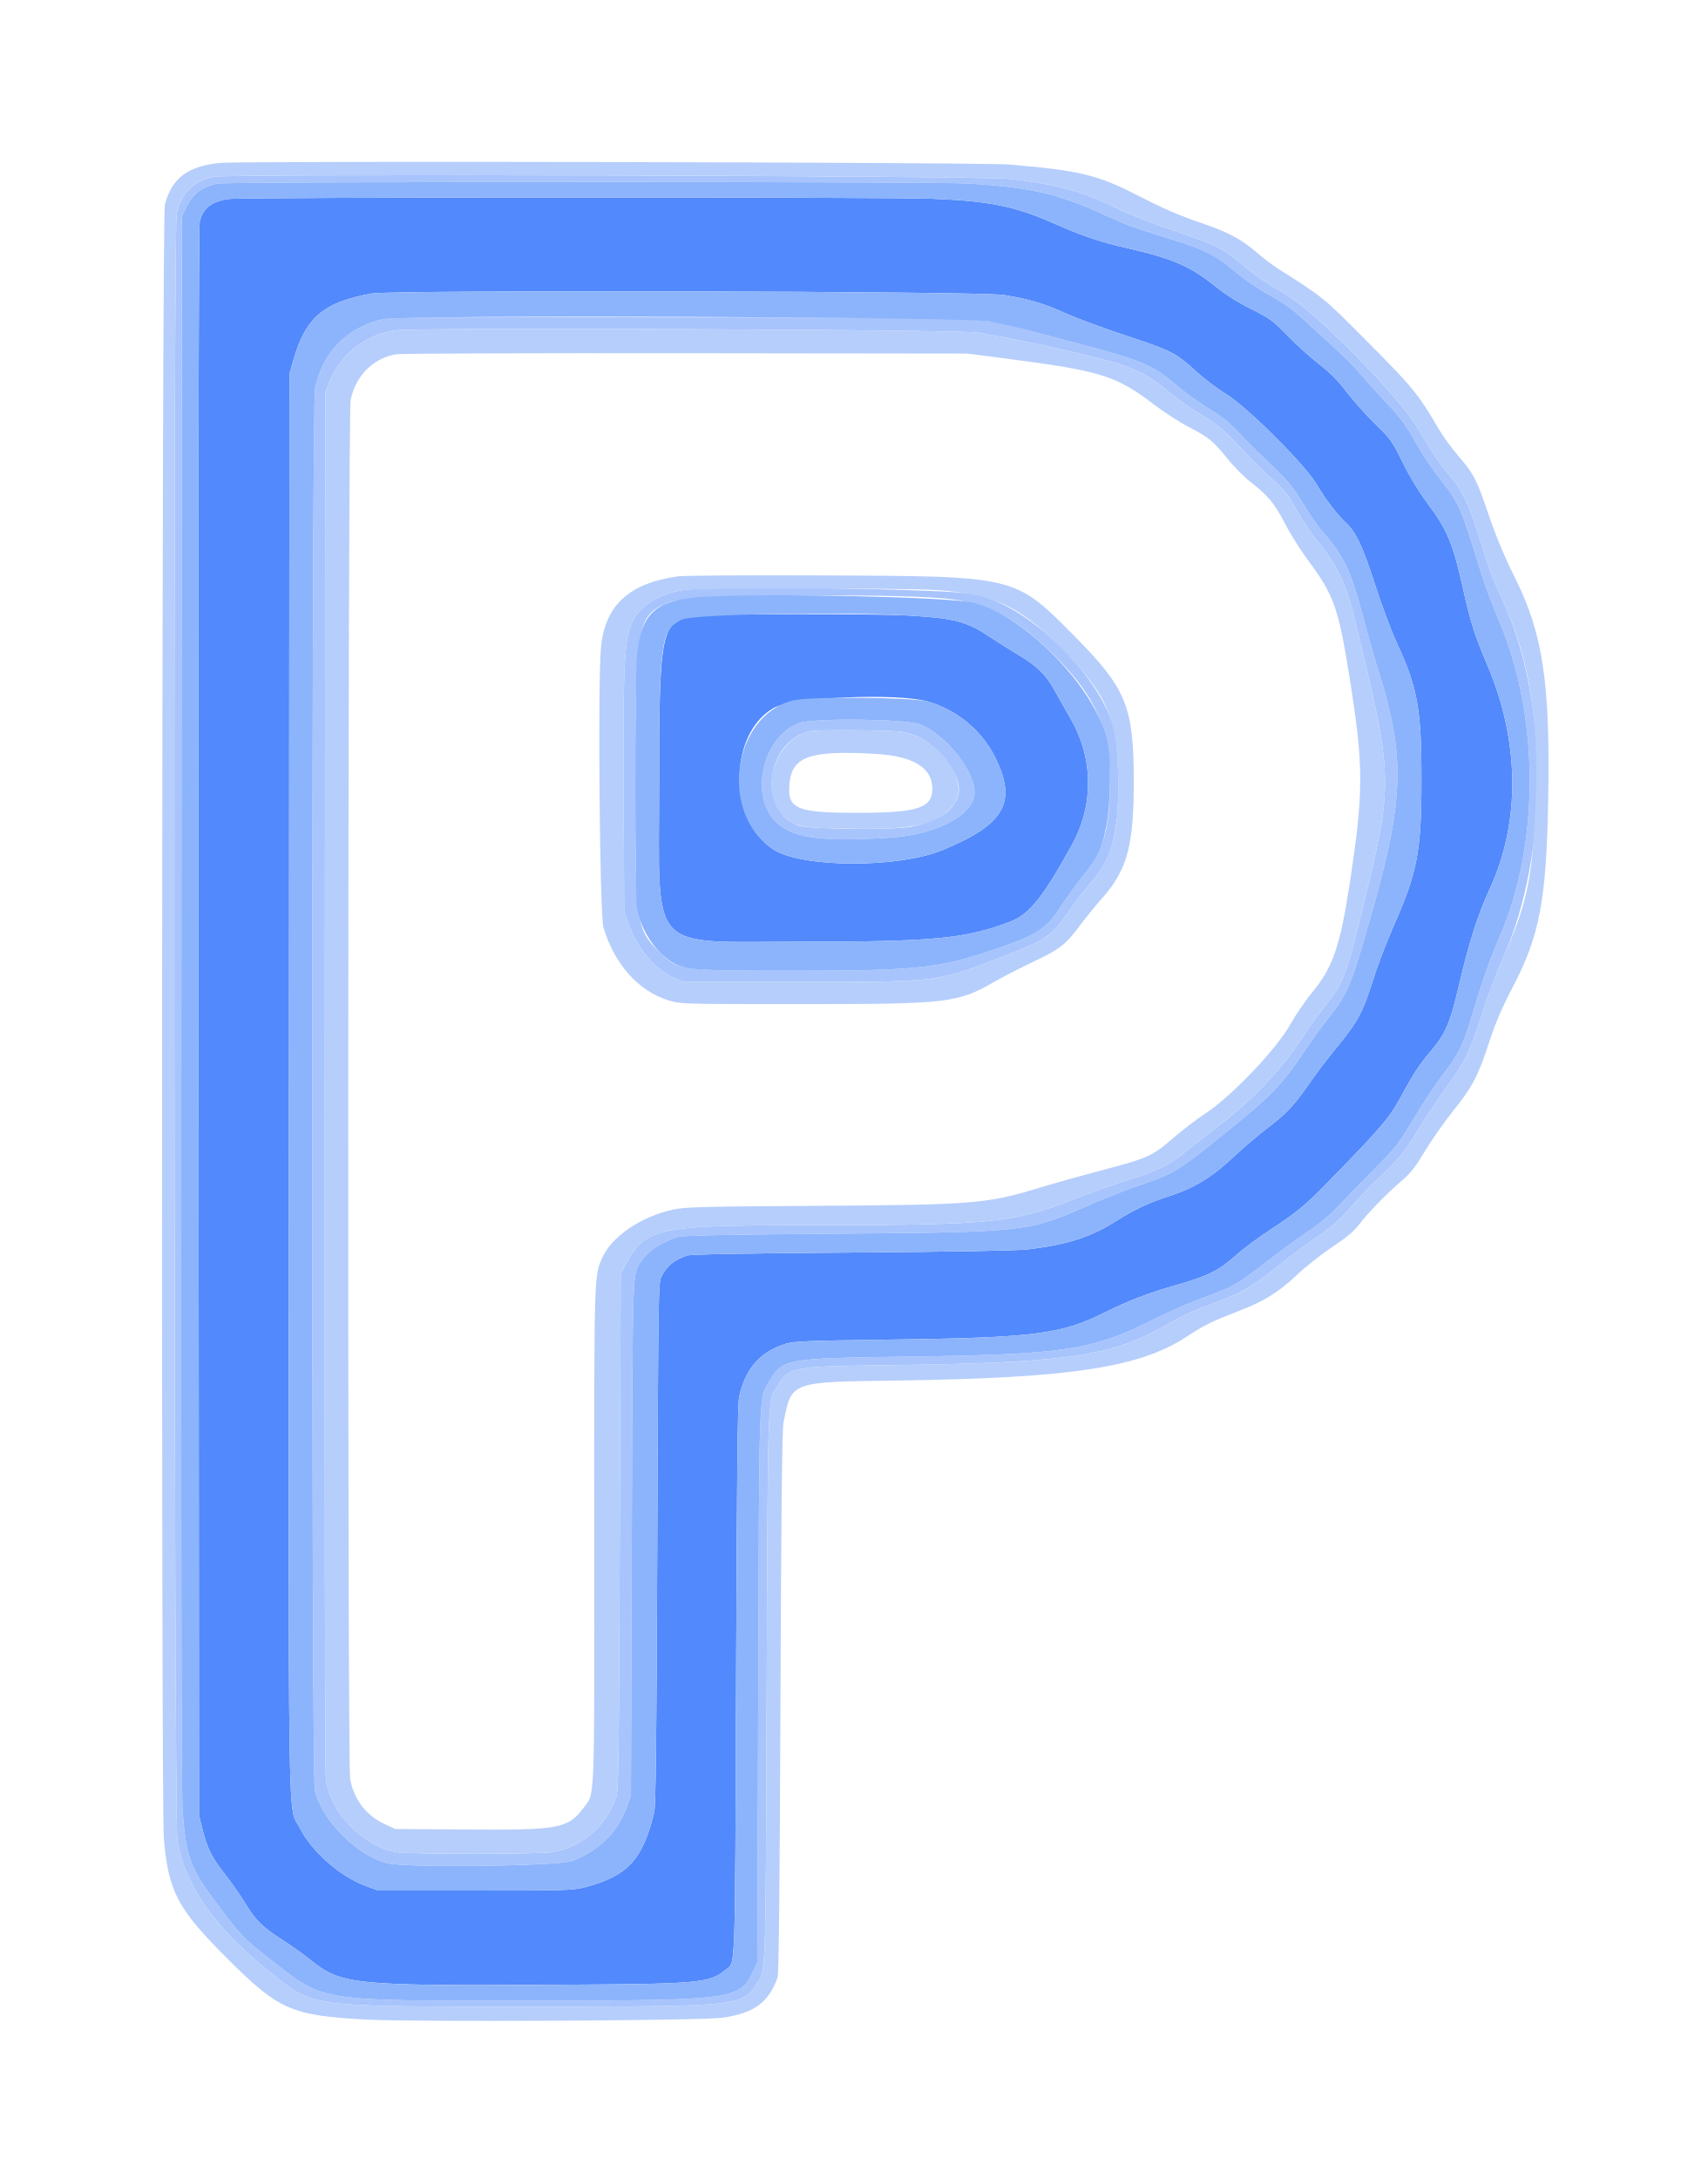
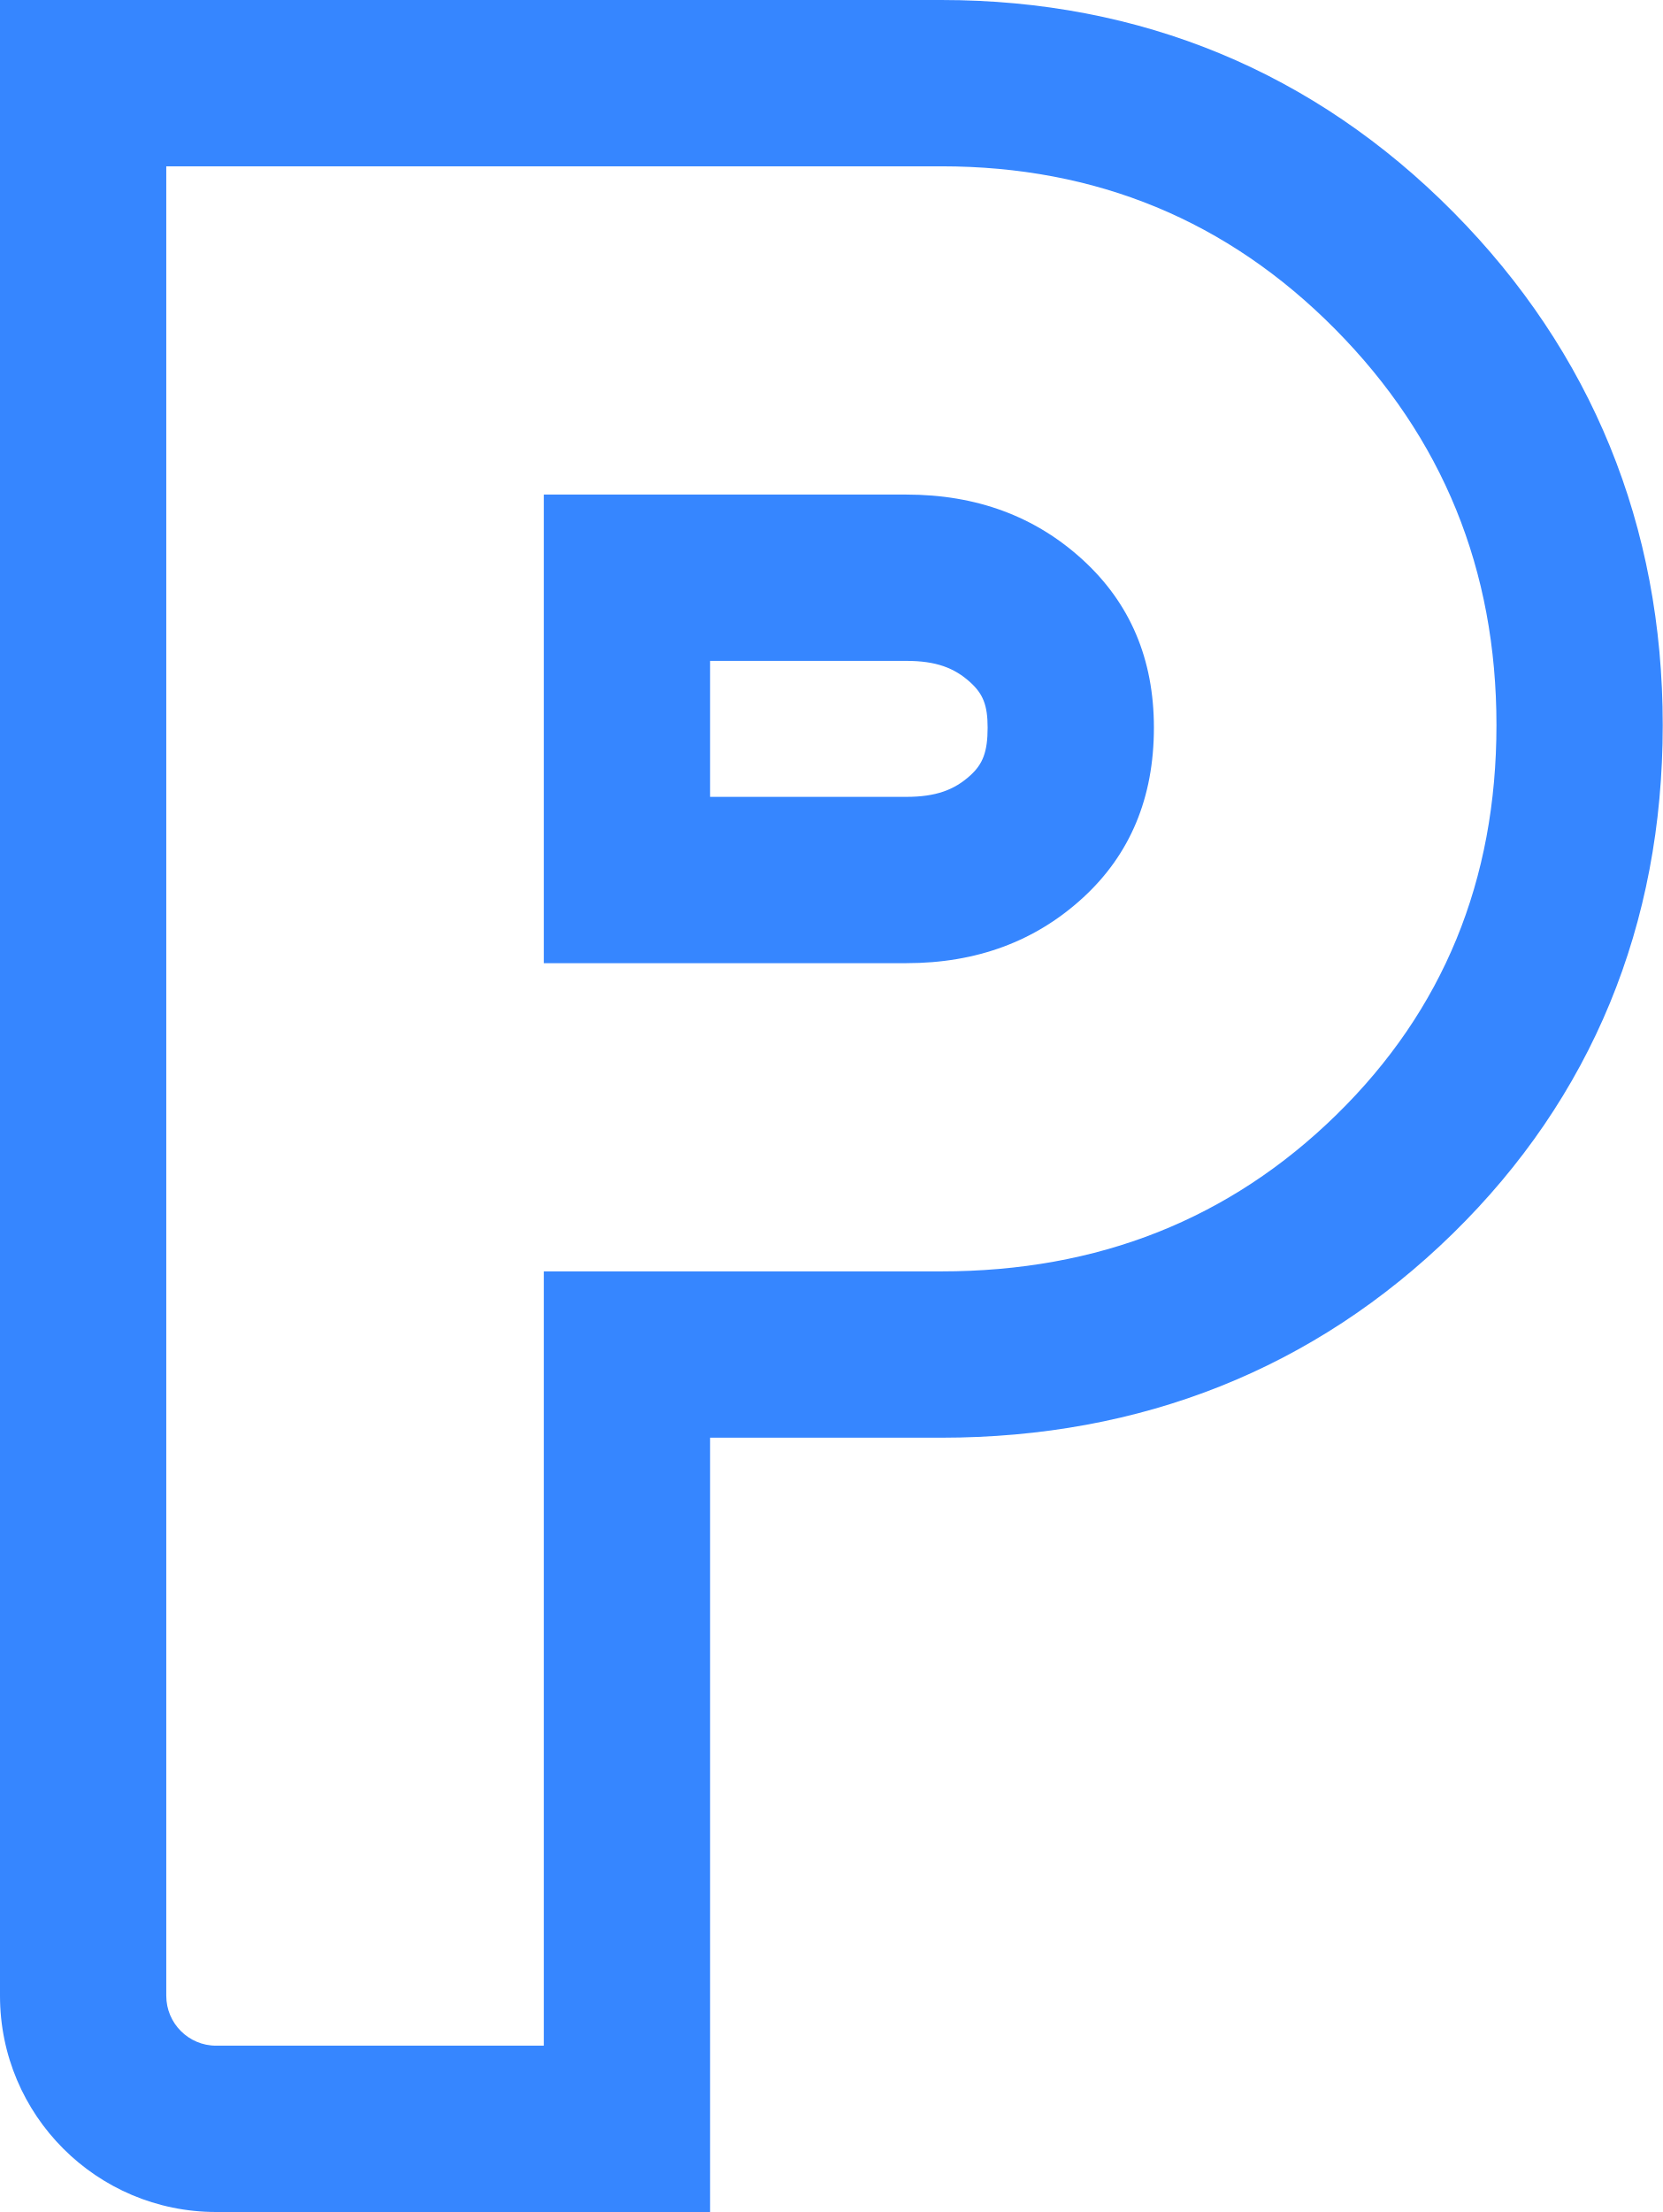
- <svg xmlns="http://www.w3.org/2000/svg" width="29" height="37" viewBox="0 0 400 510">
-   <g id="svgg">
-     <path id="path0" d="M53.510 46.433 C 49.617 47.004,47.624 48.540,46.798 51.607 C 46.527 52.614,46.431 114.546,46.506 239.055 L 46.620 425.000 47.484 428.463 C 48.566 432.793,49.679 434.998,52.703 438.800 C 54.016 440.450,56.091 443.420,57.315 445.400 C 59.982 449.715,61.461 451.182,66.200 454.206 C 68.180 455.470,71.145 457.584,72.789 458.904 C 79.916 464.629,82.831 464.933,128.200 464.691 C 164.450 464.498,166.055 464.360,170.096 461.082 C 172.311 459.286,172.179 463.099,172.434 393.200 C 172.612 344.471,172.787 328.482,173.162 326.850 C 174.660 320.313,178.065 316.455,184.000 314.569 C 185.934 313.955,188.928 313.835,208.800 313.575 C 242.255 313.137,248.591 312.332,258.800 307.218 C 264.272 304.478,269.026 302.657,275.615 300.778 C 282.977 298.679,285.439 297.457,289.400 293.937 C 291.160 292.374,294.670 289.744,297.200 288.093 C 303.708 283.848,305.589 282.309,310.836 276.942 C 323.253 264.239,325.420 261.732,327.879 257.218 C 331.070 251.361,332.496 249.162,335.048 246.159 C 338.663 241.904,339.659 239.589,341.811 230.428 C 344.192 220.295,346.147 214.186,348.988 208.000 C 356.233 192.227,356.016 173.430,348.380 155.511 C 345.450 148.634,344.440 145.439,342.654 137.399 C 340.353 127.048,338.962 123.764,334.181 117.400 C 332.353 114.966,330.157 111.328,328.572 108.108 C 326.113 103.112,325.752 102.607,322.146 99.108 C 320.045 97.068,317.037 93.706,315.463 91.636 C 313.410 88.937,311.592 87.098,309.038 85.140 C 307.079 83.638,303.749 80.638,301.638 78.474 C 298.111 74.859,297.420 74.352,293.113 72.215 C 290.059 70.700,287.132 68.850,284.713 66.904 C 278.853 62.191,274.647 60.361,264.200 57.981 C 257.686 56.498,253.686 55.151,246.904 52.159 C 237.759 48.124,231.877 46.923,218.650 46.388 C 207.511 45.938,56.610 45.979,53.510 46.433 M235.200 68.921 C 241.161 69.895,244.555 70.905,249.701 73.236 C 252.175 74.356,258.472 76.687,263.694 78.416 C 274.551 82.010,275.410 82.447,280.167 86.792 C 282.087 88.546,285.220 90.917,287.129 92.061 C 291.951 94.949,305.755 108.679,308.382 113.200 C 310.252 116.417,313.236 120.376,315.017 122.000 C 317.613 124.368,319.152 127.558,322.046 136.571 C 323.613 141.450,325.950 147.696,327.271 150.532 C 332.063 160.820,333.005 166.076,332.987 182.400 C 332.969 199.140,332.052 204.032,326.620 216.356 C 325.010 220.010,322.972 225.250,322.092 228.000 C 319.091 237.380,318.389 238.695,312.600 245.800 C 310.807 248.000,308.286 251.330,306.997 253.200 C 303.312 258.549,301.384 260.631,297.147 263.840 C 294.975 265.485,291.497 268.429,289.418 270.383 C 283.909 275.560,280.001 277.969,273.800 280.009 C 268.794 281.656,265.879 283.028,261.346 285.870 C 255.327 289.645,250.104 291.312,240.702 292.457 C 238.371 292.741,223.151 293.010,199.600 293.183 C 175.168 293.362,161.776 293.604,160.977 293.879 C 157.883 294.944,156.326 296.215,154.947 298.800 C 154.230 300.144,154.191 302.656,153.972 361.200 C 153.804 406.271,153.620 422.722,153.268 424.200 C 150.643 435.235,147.128 439.120,137.403 441.738 C 134.300 442.573,133.491 442.600,111.400 442.600 L 88.600 442.600 85.728 441.549 C 79.671 439.333,72.999 433.485,70.244 427.978 C 67.337 422.168,67.567 437.881,67.690 253.400 L 67.800 87.400 68.688 84.282 C 71.560 74.199,75.694 70.651,86.980 68.579 C 91.842 67.687,229.591 68.004,235.200 68.921 M163.334 144.023 C 154.763 145.140,154.417 146.699,154.407 184.280 C 154.396 223.559,151.499 220.404,187.573 220.392 C 218.870 220.381,226.020 219.702,236.517 215.742 C 241.103 214.012,244.154 210.247,251.051 197.800 C 256.250 188.419,256.163 177.488,250.816 168.200 C 249.549 166.000,247.830 162.952,246.995 161.426 C 245.077 157.918,242.796 155.701,238.488 153.157 C 236.615 152.050,233.804 150.283,232.241 149.230 C 226.495 145.357,223.814 144.635,212.800 143.995 C 204.971 143.540,166.875 143.561,163.334 144.023 M217.386 164.144 C 224.215 166.122,229.977 170.904,233.116 177.200 C 238.353 187.703,235.382 192.923,220.742 198.943 C 210.384 203.202,187.930 203.119,181.195 198.796 C 170.633 192.019,170.591 171.882,181.125 165.705 C 185.538 163.117,210.178 162.056,217.386 164.144 " stroke="none" fill="#5289fc" fill-rule="evenodd" />
-     <path id="path1" d="M50.089 41.219 C 45.392 42.162,42.373 45.204,41.372 50.005 C 40.556 53.920,40.732 425.362,41.552 430.800 C 43.126 441.226,50.505 451.685,63.536 461.963 C 73.775 470.038,71.941 469.800,124.000 469.800 C 173.199 469.800,173.906 469.729,177.241 464.471 C 179.469 460.958,179.349 464.439,179.606 395.600 C 179.865 326.115,179.797 328.164,181.960 324.664 C 184.929 319.861,184.910 319.864,210.000 319.543 C 248.495 319.050,259.921 317.470,271.600 311.024 C 278.113 307.430,278.856 307.082,284.347 305.052 C 290.848 302.648,293.545 301.083,299.565 296.223 C 302.334 293.988,306.547 290.837,308.928 289.222 C 312.296 286.935,313.991 285.430,316.577 282.427 C 318.404 280.305,320.776 277.767,321.849 276.787 C 327.131 271.960,329.094 269.624,332.200 264.463 C 333.960 261.538,336.827 257.223,338.570 254.873 C 342.954 248.964,344.365 246.109,346.999 237.811 C 348.254 233.858,350.587 227.648,352.184 224.011 C 362.918 199.573,362.848 164.018,352.020 140.435 C 349.293 134.497,348.979 133.653,346.579 125.800 C 344.258 118.210,342.594 114.739,339.530 111.097 C 336.799 107.850,335.486 105.910,332.291 100.400 C 329.562 95.694,320.577 85.652,311.568 77.241 C 305.546 71.617,303.112 69.767,297.400 66.470 C 295.860 65.581,293.025 63.521,291.101 61.891 C 286.410 57.919,285.057 57.245,274.874 53.816 C 269.978 52.167,264.204 49.906,261.761 48.681 C 253.783 44.680,248.076 43.091,236.800 41.733 C 230.393 40.961,53.795 40.474,50.089 41.219 M226.800 42.805 C 241.339 43.682,247.842 45.175,258.600 50.103 C 263.918 52.539,265.484 53.112,274.200 55.809 C 282.065 58.242,285.102 59.751,289.000 63.164 C 290.760 64.705,294.090 67.049,296.400 68.373 C 302.202 71.697,301.995 71.540,308.827 77.801 C 315.833 84.220,316.481 84.862,319.544 88.400 C 320.781 89.830,323.420 92.730,325.406 94.844 C 328.200 97.817,329.606 99.753,331.609 103.389 C 333.034 105.975,335.589 109.825,337.287 111.945 C 341.785 117.562,342.262 118.651,346.989 134.108 C 347.781 136.698,349.672 141.738,351.192 145.308 C 360.651 167.533,360.737 197.482,351.401 219.000 C 349.007 224.520,347.122 229.878,344.816 237.718 C 342.836 244.452,341.723 246.700,337.936 251.620 C 336.319 253.721,333.287 258.302,331.198 261.800 C 327.635 267.766,327.041 268.521,321.600 273.999 C 318.410 277.211,314.630 281.107,313.200 282.657 C 311.707 284.276,308.983 286.552,306.800 288.006 C 304.710 289.398,301.581 291.631,299.847 292.968 C 291.730 299.227,290.420 300.143,287.800 301.390 C 286.260 302.123,283.110 303.383,280.800 304.190 C 278.490 304.997,273.900 307.018,270.600 308.682 C 255.795 316.144,249.626 317.078,211.800 317.583 C 184.116 317.953,183.283 318.104,180.244 323.289 C 177.731 327.578,177.869 323.791,177.624 394.800 L 177.400 459.400 176.480 461.395 C 173.334 468.221,172.117 468.384,124.200 468.393 C 73.436 468.402,76.260 468.871,62.580 458.163 C 57.035 453.822,56.333 453.072,50.442 445.214 C 44.580 437.392,43.608 434.722,42.792 424.200 C 42.486 420.253,42.394 364.295,42.479 234.600 L 42.600 50.600 43.520 48.605 C 45.050 45.285,47.288 43.539,50.937 42.817 C 53.384 42.333,218.789 42.322,226.800 42.805 M89.717 74.595 C 81.377 76.435,75.572 82.323,73.813 90.726 C 72.956 94.818,72.899 415.066,73.754 419.050 C 75.245 425.994,83.520 434.376,90.693 436.206 C 95.270 437.375,131.017 436.908,134.200 435.638 C 140.521 433.117,144.913 428.690,146.905 422.833 L 147.800 420.200 148.000 359.800 C 148.216 294.554,148.074 298.522,150.312 295.114 C 151.829 292.804,154.873 290.770,158.600 289.577 C 159.820 289.187,168.474 288.998,195.000 288.782 C 240.519 288.410,240.741 288.386,254.844 282.191 C 258.498 280.585,263.988 278.425,267.044 277.391 C 274.627 274.824,275.860 274.099,284.800 266.957 C 297.775 256.590,300.016 254.313,305.987 245.424 C 307.474 243.211,309.980 239.780,311.557 237.800 C 315.686 232.616,316.617 230.337,321.199 214.200 C 328.978 186.807,329.251 176.983,322.797 156.600 C 321.961 153.960,320.619 149.280,319.815 146.200 C 316.462 133.362,315.054 130.304,309.714 124.255 C 308.769 123.185,306.791 120.309,305.317 117.863 C 302.714 113.542,301.619 112.270,295.783 106.784 C 294.252 105.345,291.740 102.808,290.200 101.146 C 288.180 98.966,286.244 97.419,283.250 95.593 C 280.967 94.200,277.552 91.735,275.662 90.115 C 270.100 85.350,267.607 84.276,253.400 80.524 C 248.780 79.304,243.020 77.777,240.600 77.131 C 228.969 74.028,235.495 74.268,159.800 74.151 C 103.758 74.065,91.775 74.141,89.717 74.595 M229.000 77.722 C 239.766 79.482,258.076 83.610,263.131 85.417 C 267.715 87.055,269.953 88.382,274.451 92.128 C 276.350 93.709,279.500 95.894,281.451 96.985 C 284.884 98.902,287.559 101.247,292.423 106.600 C 293.423 107.700,295.852 110.060,297.820 111.844 C 300.864 114.602,301.748 115.710,303.723 119.244 C 305.000 121.530,306.938 124.480,308.030 125.800 C 313.197 132.047,315.243 136.224,317.334 144.800 C 326.521 182.475,326.525 182.605,318.983 213.491 C 315.487 227.806,314.540 230.293,310.836 234.872 C 309.332 236.731,306.503 240.671,304.551 243.626 C 300.015 250.490,293.228 257.580,285.601 263.419 C 282.631 265.694,278.961 268.565,277.447 269.798 C 273.817 272.757,271.401 273.923,264.200 276.195 C 260.900 277.236,255.017 279.327,251.127 280.842 C 237.036 286.329,232.287 286.776,187.973 286.791 C 153.935 286.803,151.064 287.444,146.528 296.058 L 145.400 298.200 145.184 358.600 C 144.989 413.055,144.903 419.183,144.315 420.859 C 141.957 427.582,136.221 432.497,129.451 433.596 C 126.230 434.119,95.554 434.120,92.755 433.598 C 84.852 432.123,77.263 424.199,76.343 416.462 C 76.128 414.654,76.024 347.544,76.089 252.600 L 76.200 91.800 77.076 89.507 C 79.617 82.856,85.601 78.135,92.695 77.187 C 97.744 76.512,224.646 77.010,229.000 77.722 M160.000 138.026 C 155.558 138.690,151.392 140.824,149.374 143.469 C 146.221 147.604,145.920 151.553,146.090 186.600 L 146.220 213.400 147.143 216.000 C 149.259 221.962,153.600 227.123,158.000 228.908 L 160.200 229.800 187.400 229.800 C 220.635 229.800,219.392 229.965,236.400 223.293 C 245.160 219.856,246.547 218.857,250.431 213.186 C 251.739 211.276,253.738 208.653,254.873 207.357 C 259.217 202.395,260.721 198.948,261.604 191.930 C 262.276 186.593,261.935 173.807,261.036 170.600 C 257.390 157.606,240.887 141.627,228.398 139.000 C 222.370 137.732,167.223 136.947,160.000 138.026 M221.400 140.010 C 231.249 140.929,238.311 144.634,247.231 153.564 C 256.678 163.021,259.980 170.570,259.993 182.737 C 260.005 194.022,258.665 198.681,253.531 205.200 C 251.886 207.290,249.707 210.296,248.690 211.880 C 245.085 217.497,243.029 218.831,232.566 222.343 C 219.734 226.650,214.608 227.179,185.600 227.189 C 159.567 227.197,158.714 227.076,154.392 222.754 C 149.025 217.387,148.804 215.841,148.816 183.800 C 148.832 145.611,149.175 143.811,157.024 140.804 C 161.005 139.279,207.421 138.707,221.400 140.010 M187.259 169.150 C 179.086 172.033,175.573 185.313,181.272 191.787 C 185.045 196.073,191.844 197.124,208.600 196.011 C 218.893 195.327,227.320 191.133,228.223 186.243 C 229.106 181.462,222.021 172.109,215.526 169.483 C 212.392 168.216,190.633 167.960,187.259 169.150 M211.405 171.235 C 216.238 172.128,220.146 175.153,223.333 180.467 C 226.884 186.389,223.078 191.459,213.600 193.430 C 209.698 194.241,189.513 194.066,187.090 193.199 C 177.389 189.732,179.394 173.359,189.800 171.069 C 191.531 170.688,209.181 170.824,211.405 171.235 " stroke="none" fill="#a8c4fc" fill-rule="evenodd" />
-     <path id="path2" d="M51.600 37.980 C 43.992 38.714,40.214 41.567,38.614 47.784 C 37.903 50.543,37.684 422.805,38.388 430.606 C 39.505 442.982,41.607 446.920,53.347 458.641 C 65.326 470.601,68.281 471.892,85.857 472.834 C 96.975 473.431,164.504 473.087,169.192 472.410 C 176.665 471.331,180.022 468.895,182.143 463.011 C 182.448 462.166,182.655 442.687,182.828 398.600 C 183.009 352.432,183.204 334.753,183.549 333.000 C 185.460 323.321,184.949 323.508,210.400 323.159 C 250.318 322.611,266.764 320.152,277.644 313.105 C 282.420 310.011,283.567 309.444,290.400 306.792 C 296.201 304.541,299.590 302.426,303.808 298.424 C 305.792 296.541,309.523 293.596,312.100 291.880 C 315.593 289.553,317.219 288.180,318.492 286.480 C 320.421 283.905,325.023 279.206,328.602 276.157 C 330.410 274.617,331.681 272.974,333.769 269.482 C 335.292 266.934,338.262 262.701,340.369 260.076 C 344.920 254.406,346.295 251.777,348.889 243.800 C 350.282 239.515,351.807 235.947,354.226 231.316 C 360.707 218.910,362.240 210.870,362.675 187.000 C 363.168 159.961,361.438 148.310,355.016 135.400 C 352.420 130.182,350.476 125.557,348.813 120.646 C 345.937 112.150,345.216 110.744,341.599 106.577 C 340.083 104.830,338.003 101.960,336.978 100.200 C 332.342 92.241,330.865 90.435,320.415 79.947 C 309.758 69.250,310.320 69.709,299.328 62.720 C 298.047 61.906,295.769 60.165,294.265 58.851 C 291.052 56.046,287.647 54.196,282.400 52.405 C 276.090 50.253,273.040 48.939,266.066 45.369 C 257.054 40.756,252.568 39.702,236.200 38.351 C 229.843 37.827,56.794 37.479,51.600 37.980 M236.800 41.733 C 248.076 43.091,253.783 44.680,261.761 48.681 C 264.204 49.906,269.978 52.167,274.874 53.816 C 285.057 57.245,286.410 57.919,291.101 61.891 C 293.025 63.521,295.860 65.581,297.400 66.470 C 303.112 69.767,305.546 71.617,311.568 77.241 C 320.577 85.652,329.562 95.694,332.291 100.400 C 335.486 105.910,336.799 107.850,339.530 111.097 C 342.594 114.739,344.258 118.210,346.579 125.800 C 348.979 133.653,349.293 134.497,352.020 140.435 C 358.485 154.516,360.782 169.788,359.614 190.930 C 358.761 206.362,357.532 211.836,352.184 224.011 C 350.587 227.648,348.254 233.858,346.999 237.811 C 344.365 246.109,342.954 248.964,338.570 254.873 C 336.827 257.223,333.960 261.538,332.200 264.463 C 329.094 269.624,327.131 271.960,321.849 276.787 C 320.776 277.767,318.404 280.305,316.577 282.427 C 313.991 285.430,312.296 286.935,308.928 289.222 C 306.547 290.837,302.334 293.988,299.565 296.223 C 293.545 301.083,290.848 302.648,284.347 305.052 C 278.856 307.082,278.113 307.430,271.600 311.024 C 259.921 317.470,248.495 319.050,210.000 319.543 C 184.910 319.864,184.929 319.861,181.960 324.664 C 179.797 328.164,179.865 326.115,179.606 395.600 C 179.349 464.439,179.469 460.958,177.241 464.471 C 173.906 469.729,173.199 469.800,124.000 469.800 C 71.941 469.800,73.775 470.038,63.536 461.963 C 50.505 451.685,43.126 441.226,41.552 430.800 C 40.732 425.362,40.556 53.920,41.372 50.005 C 42.373 45.204,45.392 42.162,50.089 41.219 C 53.795 40.474,230.393 40.961,236.800 41.733 M92.695 77.187 C 85.601 78.135,79.617 82.856,77.076 89.507 L 76.200 91.800 76.089 252.600 C 76.024 347.544,76.128 414.654,76.343 416.462 C 77.263 424.199,84.852 432.123,92.755 433.598 C 95.554 434.120,126.230 434.119,129.451 433.596 C 136.221 432.497,141.957 427.582,144.315 420.859 C 144.903 419.183,144.989 413.055,145.184 358.600 L 145.400 298.200 146.528 296.058 C 151.064 287.444,153.935 286.803,187.973 286.791 C 232.287 286.776,237.036 286.329,251.127 280.842 C 255.017 279.327,260.900 277.236,264.200 276.195 C 271.401 273.923,273.817 272.757,277.447 269.798 C 278.961 268.565,282.631 265.694,285.601 263.419 C 293.228 257.580,300.015 250.490,304.551 243.626 C 306.503 240.671,309.332 236.731,310.836 234.872 C 314.540 230.293,315.487 227.806,318.983 213.491 C 326.525 182.605,326.521 182.475,317.334 144.800 C 315.243 136.224,313.197 132.047,308.030 125.800 C 306.938 124.480,305.000 121.530,303.723 119.244 C 301.748 115.710,300.864 114.602,297.820 111.844 C 295.852 110.060,293.423 107.700,292.423 106.600 C 287.559 101.247,284.884 98.902,281.451 96.985 C 279.500 95.894,276.350 93.709,274.451 92.128 C 269.953 88.382,267.715 87.055,263.131 85.417 C 258.076 83.610,239.766 79.482,229.000 77.722 C 224.646 77.010,97.744 76.512,92.695 77.187 M235.000 83.720 C 257.864 86.674,261.342 87.736,270.200 94.472 C 272.620 96.312,276.220 98.658,278.200 99.684 C 283.134 102.240,284.174 103.078,287.411 107.103 C 288.957 109.025,291.387 111.498,292.811 112.599 C 296.983 115.823,298.627 117.796,300.984 122.403 C 302.199 124.779,304.647 128.675,306.424 131.062 C 312.509 139.233,313.558 142.211,316.189 158.800 C 319.475 179.518,319.470 185.155,316.142 207.000 C 313.967 221.278,312.166 226.503,307.480 232.131 C 305.863 234.072,303.474 237.568,302.170 239.899 C 298.982 245.599,288.420 256.656,282.399 260.598 C 280.309 261.967,276.889 264.577,274.799 266.398 C 270.001 270.581,268.937 271.059,257.991 273.950 C 253.046 275.257,246.626 277.055,243.725 277.946 C 231.328 281.754,228.105 282.020,191.600 282.242 C 165.810 282.399,160.528 282.527,158.000 283.058 C 150.211 284.692,143.285 289.377,141.010 294.550 C 139.173 298.728,139.170 298.819,139.206 359.714 C 139.243 423.551,139.396 419.702,136.673 423.282 C 133.017 428.091,130.998 428.469,109.740 428.320 L 92.600 428.200 90.106 427.048 C 85.747 425.035,82.795 421.129,82.020 416.348 C 81.357 412.263,81.475 96.999,82.140 93.562 C 83.231 87.930,87.373 83.735,92.768 82.795 C 93.776 82.620,124.300 82.512,160.600 82.556 L 226.600 82.635 235.000 83.720 M158.877 134.808 C 147.300 136.407,141.674 141.624,140.772 151.600 C 140.010 160.037,140.491 214.091,141.354 217.000 C 143.910 225.605,149.476 231.880,156.516 234.093 C 159.399 235.000,159.409 235.000,187.600 235.000 C 222.276 235.000,224.289 234.764,233.142 229.656 C 235.044 228.559,239.120 226.468,242.200 225.009 C 248.354 222.096,249.661 221.066,253.124 216.400 C 254.349 214.750,256.649 211.933,258.235 210.140 C 264.099 203.512,265.608 197.862,265.592 182.600 C 265.573 165.337,263.803 161.011,251.810 148.923 C 237.584 134.584,238.442 134.791,192.400 134.593 C 175.350 134.520,160.265 134.617,158.877 134.808 M219.160 138.020 C 233.272 138.915,239.349 141.903,250.250 153.307 C 259.151 162.619,261.591 168.324,261.898 180.543 C 262.263 195.042,260.814 200.571,254.873 207.357 C 253.738 208.653,251.739 211.276,250.431 213.186 C 246.547 218.857,245.160 219.856,236.400 223.293 C 219.392 229.965,220.635 229.800,187.400 229.800 L 160.200 229.800 158.000 228.908 C 153.600 227.123,149.259 221.962,147.143 216.000 L 146.220 213.400 146.090 186.600 C 145.920 151.553,146.221 147.604,149.374 143.469 C 151.392 140.824,155.558 138.690,160.000 138.026 C 163.248 137.541,211.527 137.536,219.160 138.020 M189.800 171.069 C 181.246 172.951,177.549 185.785,183.976 191.287 C 186.660 193.584,187.494 193.723,199.600 193.896 C 214.272 194.106,218.783 193.129,222.966 188.838 C 227.833 183.844,220.678 172.949,211.405 171.235 C 209.181 170.824,191.531 170.688,189.800 171.069 M204.910 176.380 C 213.932 176.880,218.400 179.591,218.400 184.566 C 218.400 189.105,214.978 190.200,200.800 190.200 C 186.681 190.200,184.496 189.304,184.912 183.686 C 185.405 177.012,189.475 175.525,204.910 176.380 " stroke="none" fill="#b6cefc" fill-rule="evenodd" />
-     <path id="path3" d="M50.937 42.817 C 47.288 43.539,45.050 45.285,43.520 48.605 L 42.600 50.600 42.479 234.600 C 42.394 364.295,42.486 420.253,42.792 424.200 C 43.608 434.722,44.580 437.392,50.442 445.214 C 56.333 453.072,57.035 453.822,62.580 458.163 C 76.260 468.871,73.436 468.402,124.200 468.393 C 172.117 468.384,173.334 468.221,176.480 461.395 L 177.400 459.400 177.624 394.800 C 177.869 323.791,177.731 327.578,180.244 323.289 C 183.283 318.104,184.116 317.953,211.800 317.583 C 249.626 317.078,255.795 316.144,270.600 308.682 C 273.900 307.018,278.490 304.997,280.800 304.190 C 283.110 303.383,286.260 302.123,287.800 301.390 C 290.420 300.143,291.730 299.227,299.847 292.968 C 301.581 291.631,304.710 289.398,306.800 288.006 C 308.983 286.552,311.707 284.276,313.200 282.657 C 314.630 281.107,318.410 277.211,321.600 273.999 C 327.041 268.521,327.635 267.766,331.198 261.800 C 333.287 258.302,336.319 253.721,337.936 251.620 C 341.723 246.700,342.836 244.452,344.816 237.718 C 347.122 229.878,349.007 224.520,351.401 219.000 C 360.737 197.482,360.651 167.533,351.192 145.308 C 349.672 141.738,347.781 136.698,346.989 134.108 C 342.262 118.651,341.785 117.562,337.287 111.945 C 335.589 109.825,333.034 105.975,331.609 103.389 C 329.606 99.753,328.200 97.817,325.406 94.844 C 323.420 92.730,320.781 89.830,319.544 88.400 C 316.481 84.862,315.833 84.220,308.827 77.801 C 301.995 71.540,302.202 71.697,296.400 68.373 C 294.090 67.049,290.760 64.705,289.000 63.164 C 285.102 59.751,282.065 58.242,274.200 55.809 C 265.484 53.112,263.918 52.539,258.600 50.103 C 247.842 45.175,241.339 43.682,226.800 42.805 C 218.789 42.322,53.384 42.333,50.937 42.817 M218.650 46.388 C 231.877 46.923,237.759 48.124,246.904 52.159 C 253.686 55.151,257.686 56.498,264.200 57.981 C 274.647 60.361,278.853 62.191,284.713 66.904 C 287.132 68.850,290.059 70.700,293.113 72.215 C 297.420 74.352,298.111 74.859,301.638 78.474 C 303.749 80.638,307.079 83.638,309.038 85.140 C 311.592 87.098,313.410 88.937,315.463 91.636 C 317.037 93.706,320.045 97.068,322.146 99.108 C 325.752 102.607,326.113 103.112,328.572 108.108 C 330.157 111.328,332.353 114.966,334.181 117.400 C 338.962 123.764,340.353 127.048,342.654 137.399 C 344.440 145.439,345.450 148.634,348.380 155.511 C 356.016 173.430,356.233 192.227,348.988 208.000 C 346.147 214.186,344.192 220.295,341.811 230.428 C 339.659 239.589,338.663 241.904,335.048 246.159 C 332.496 249.162,331.070 251.361,327.879 257.218 C 325.420 261.732,323.253 264.239,310.836 276.942 C 305.589 282.309,303.708 283.848,297.200 288.093 C 294.670 289.744,291.160 292.374,289.400 293.937 C 285.439 297.457,282.977 298.679,275.615 300.778 C 269.026 302.657,264.272 304.478,258.800 307.218 C 248.591 312.332,242.255 313.137,208.800 313.575 C 188.928 313.835,185.934 313.955,184.000 314.569 C 178.065 316.455,174.660 320.313,173.162 326.850 C 172.787 328.482,172.612 344.471,172.434 393.200 C 172.179 463.099,172.311 459.286,170.096 461.082 C 166.055 464.360,164.450 464.498,128.200 464.691 C 82.831 464.933,79.916 464.629,72.789 458.904 C 71.145 457.584,68.180 455.470,66.200 454.206 C 61.461 451.182,59.982 449.715,57.315 445.400 C 56.091 443.420,54.016 440.450,52.703 438.800 C 49.679 434.998,48.566 432.793,47.484 428.463 L 46.620 425.000 46.506 239.055 C 46.431 114.546,46.527 52.614,46.798 51.607 C 47.624 48.540,49.617 47.004,53.510 46.433 C 56.610 45.979,207.511 45.938,218.650 46.388 M86.980 68.579 C 75.694 70.651,71.560 74.199,68.688 84.282 L 67.800 87.400 67.690 253.400 C 67.567 437.881,67.337 422.168,70.244 427.978 C 72.999 433.485,79.671 439.333,85.728 441.549 L 88.600 442.600 111.400 442.600 C 133.491 442.600,134.300 442.573,137.403 441.738 C 147.128 439.120,150.643 435.235,153.268 424.200 C 153.620 422.722,153.804 406.271,153.972 361.200 C 154.191 302.656,154.230 300.144,154.947 298.800 C 156.326 296.215,157.883 294.944,160.977 293.879 C 161.776 293.604,175.168 293.362,199.600 293.183 C 223.151 293.010,238.371 292.741,240.702 292.457 C 250.104 291.312,255.327 289.645,261.346 285.870 C 265.879 283.028,268.794 281.656,273.800 280.009 C 280.001 277.969,283.909 275.560,289.418 270.383 C 291.497 268.429,294.975 265.485,297.147 263.840 C 301.384 260.631,303.312 258.549,306.997 253.200 C 308.286 251.330,310.807 248.000,312.600 245.800 C 318.389 238.695,319.091 237.380,322.092 228.000 C 322.972 225.250,325.010 220.010,326.620 216.356 C 332.052 204.032,332.969 199.140,332.987 182.400 C 333.005 166.076,332.063 160.820,327.271 150.532 C 325.950 147.696,323.613 141.450,322.046 136.571 C 319.152 127.558,317.613 124.368,315.017 122.000 C 313.236 120.376,310.252 116.417,308.382 113.200 C 305.755 108.679,291.951 94.949,287.129 92.061 C 285.220 90.917,282.087 88.546,280.167 86.792 C 275.410 82.447,274.551 82.010,263.694 78.416 C 258.472 76.687,252.175 74.356,249.701 73.236 C 244.555 70.905,241.161 69.895,235.200 68.921 C 229.591 68.004,91.842 67.687,86.980 68.579 M231.800 75.107 C 234.220 75.574,238.180 76.486,240.600 77.131 C 243.020 77.777,248.780 79.304,253.400 80.524 C 267.607 84.276,270.100 85.350,275.662 90.115 C 277.552 91.735,280.967 94.200,283.250 95.593 C 286.244 97.419,288.180 98.966,290.200 101.146 C 291.740 102.808,294.252 105.345,295.783 106.784 C 301.619 112.270,302.714 113.542,305.317 117.863 C 306.791 120.309,308.769 123.185,309.714 124.255 C 315.054 130.304,316.462 133.362,319.815 146.200 C 320.619 149.280,321.961 153.960,322.797 156.600 C 329.251 176.983,328.978 186.807,321.199 214.200 C 316.617 230.337,315.686 232.616,311.557 237.800 C 309.980 239.780,307.474 243.211,305.987 245.424 C 300.016 254.313,297.775 256.590,284.800 266.957 C 275.860 274.099,274.627 274.824,267.044 277.391 C 263.988 278.425,258.498 280.585,254.844 282.191 C 240.741 288.386,240.519 288.410,195.000 288.782 C 168.474 288.998,159.820 289.187,158.600 289.577 C 154.873 290.770,151.829 292.804,150.312 295.114 C 148.074 298.522,148.216 294.554,148.000 359.800 L 147.800 420.200 146.905 422.833 C 144.913 428.690,140.521 433.117,134.200 435.638 C 131.017 436.908,95.270 437.375,90.693 436.206 C 83.520 434.376,75.245 425.994,73.754 419.050 C 72.899 415.066,72.956 94.818,73.813 90.726 C 75.572 82.323,81.377 76.435,89.717 74.595 C 94.496 73.541,226.152 74.015,231.800 75.107 M165.200 139.579 C 153.596 140.209,150.139 143.247,149.202 153.638 C 148.688 159.347,148.696 209.091,149.211 212.400 C 150.046 217.754,153.973 223.554,158.122 225.562 C 161.158 227.032,163.926 227.196,185.600 227.189 C 214.608 227.179,219.734 226.650,232.566 222.343 C 243.029 218.831,245.085 217.497,248.690 211.880 C 249.707 210.296,251.886 207.290,253.531 205.200 C 257.169 200.581,258.112 198.600,259.177 193.337 C 260.201 188.283,260.319 177.769,259.400 173.435 C 256.808 161.200,240.299 144.086,228.116 141.006 C 222.820 139.667,181.049 138.720,165.200 139.579 M212.800 143.995 C 223.814 144.635,226.495 145.357,232.241 149.230 C 233.804 150.283,236.615 152.050,238.488 153.157 C 242.796 155.701,245.077 157.918,246.995 161.426 C 247.830 162.952,249.549 166.000,250.816 168.200 C 256.163 177.488,256.250 188.419,251.051 197.800 C 244.154 210.247,241.103 214.012,236.517 215.742 C 226.020 219.702,218.870 220.381,187.573 220.392 C 151.499 220.404,154.396 223.559,154.407 184.280 C 154.416 149.895,154.736 147.515,159.694 144.952 C 162.184 143.664,196.476 143.046,212.800 143.995 M185.600 163.911 C 171.351 167.714,168.458 190.623,181.195 198.796 C 187.930 203.119,210.384 203.202,220.742 198.943 C 235.382 192.923,238.353 187.703,233.116 177.200 C 229.977 170.904,224.215 166.122,217.386 164.144 C 213.732 163.085,189.363 162.907,185.600 163.911 M215.526 169.483 C 222.021 172.109,229.106 181.462,228.223 186.243 C 227.320 191.133,218.893 195.327,208.600 196.011 C 191.844 197.124,185.045 196.073,181.272 191.787 C 175.573 185.313,179.086 172.033,187.259 169.150 C 190.633 167.960,212.392 168.216,215.526 169.483 " stroke="none" fill="#8cb4fc" fill-rule="evenodd" />
-     <path id="path4" d="" stroke="none" fill="#100fcfc" fill-rule="evenodd" />
+ <svg xmlns="http://www.w3.org/2000/svg" xmlns:xlink="http://www.w3.org/1999/xlink" width="100" height="133">
+   <defs>
+     <path d="M54.511 57.912H32.707V29.737h21.804c4.211 0 7.745 1.306 10.602 3.918 2.857 2.611 4.285 5.976 4.285 10.094 0 4.219-1.428 7.634-4.285 10.246-2.857 2.611-6.391 3.917-10.602 3.917zm-11.804-10h11.804c1.77 0 2.886-.413 3.854-1.297.732-.67 1.033-1.389 1.033-2.866 0-1.358-.285-2.03-1.033-2.714-.969-.886-2.085-1.298-3.854-1.298H42.707v8.175z" id="a" />
+   </defs>
+   <g fill="#3686FF" fill-rule="evenodd">
+     <path d="M42.707 86.444V133H13c-7.18 0-13-5.82-13-13V0h56.617c11.981 0 22.437 4.323 30.789 12.756C95.735 21.167 100 31.634 100 43.599c0 12.001-4.27 22.395-12.63 30.576-8.311 8.132-18.75 12.269-30.753 12.269h-13.91zM56.617 10H10v110a3 3 0 0 0 3 3h19.707V76.444h23.91c9.423 0 17.343-3.139 23.759-9.417C86.792 60.75 90 52.94 90 43.599c0-9.342-3.233-17.277-9.699-23.806C73.835 13.264 65.94 10 56.617 10z" />
+     <use fill-rule="nonzero" xlink:href="#a" />
  </g>
</svg>
